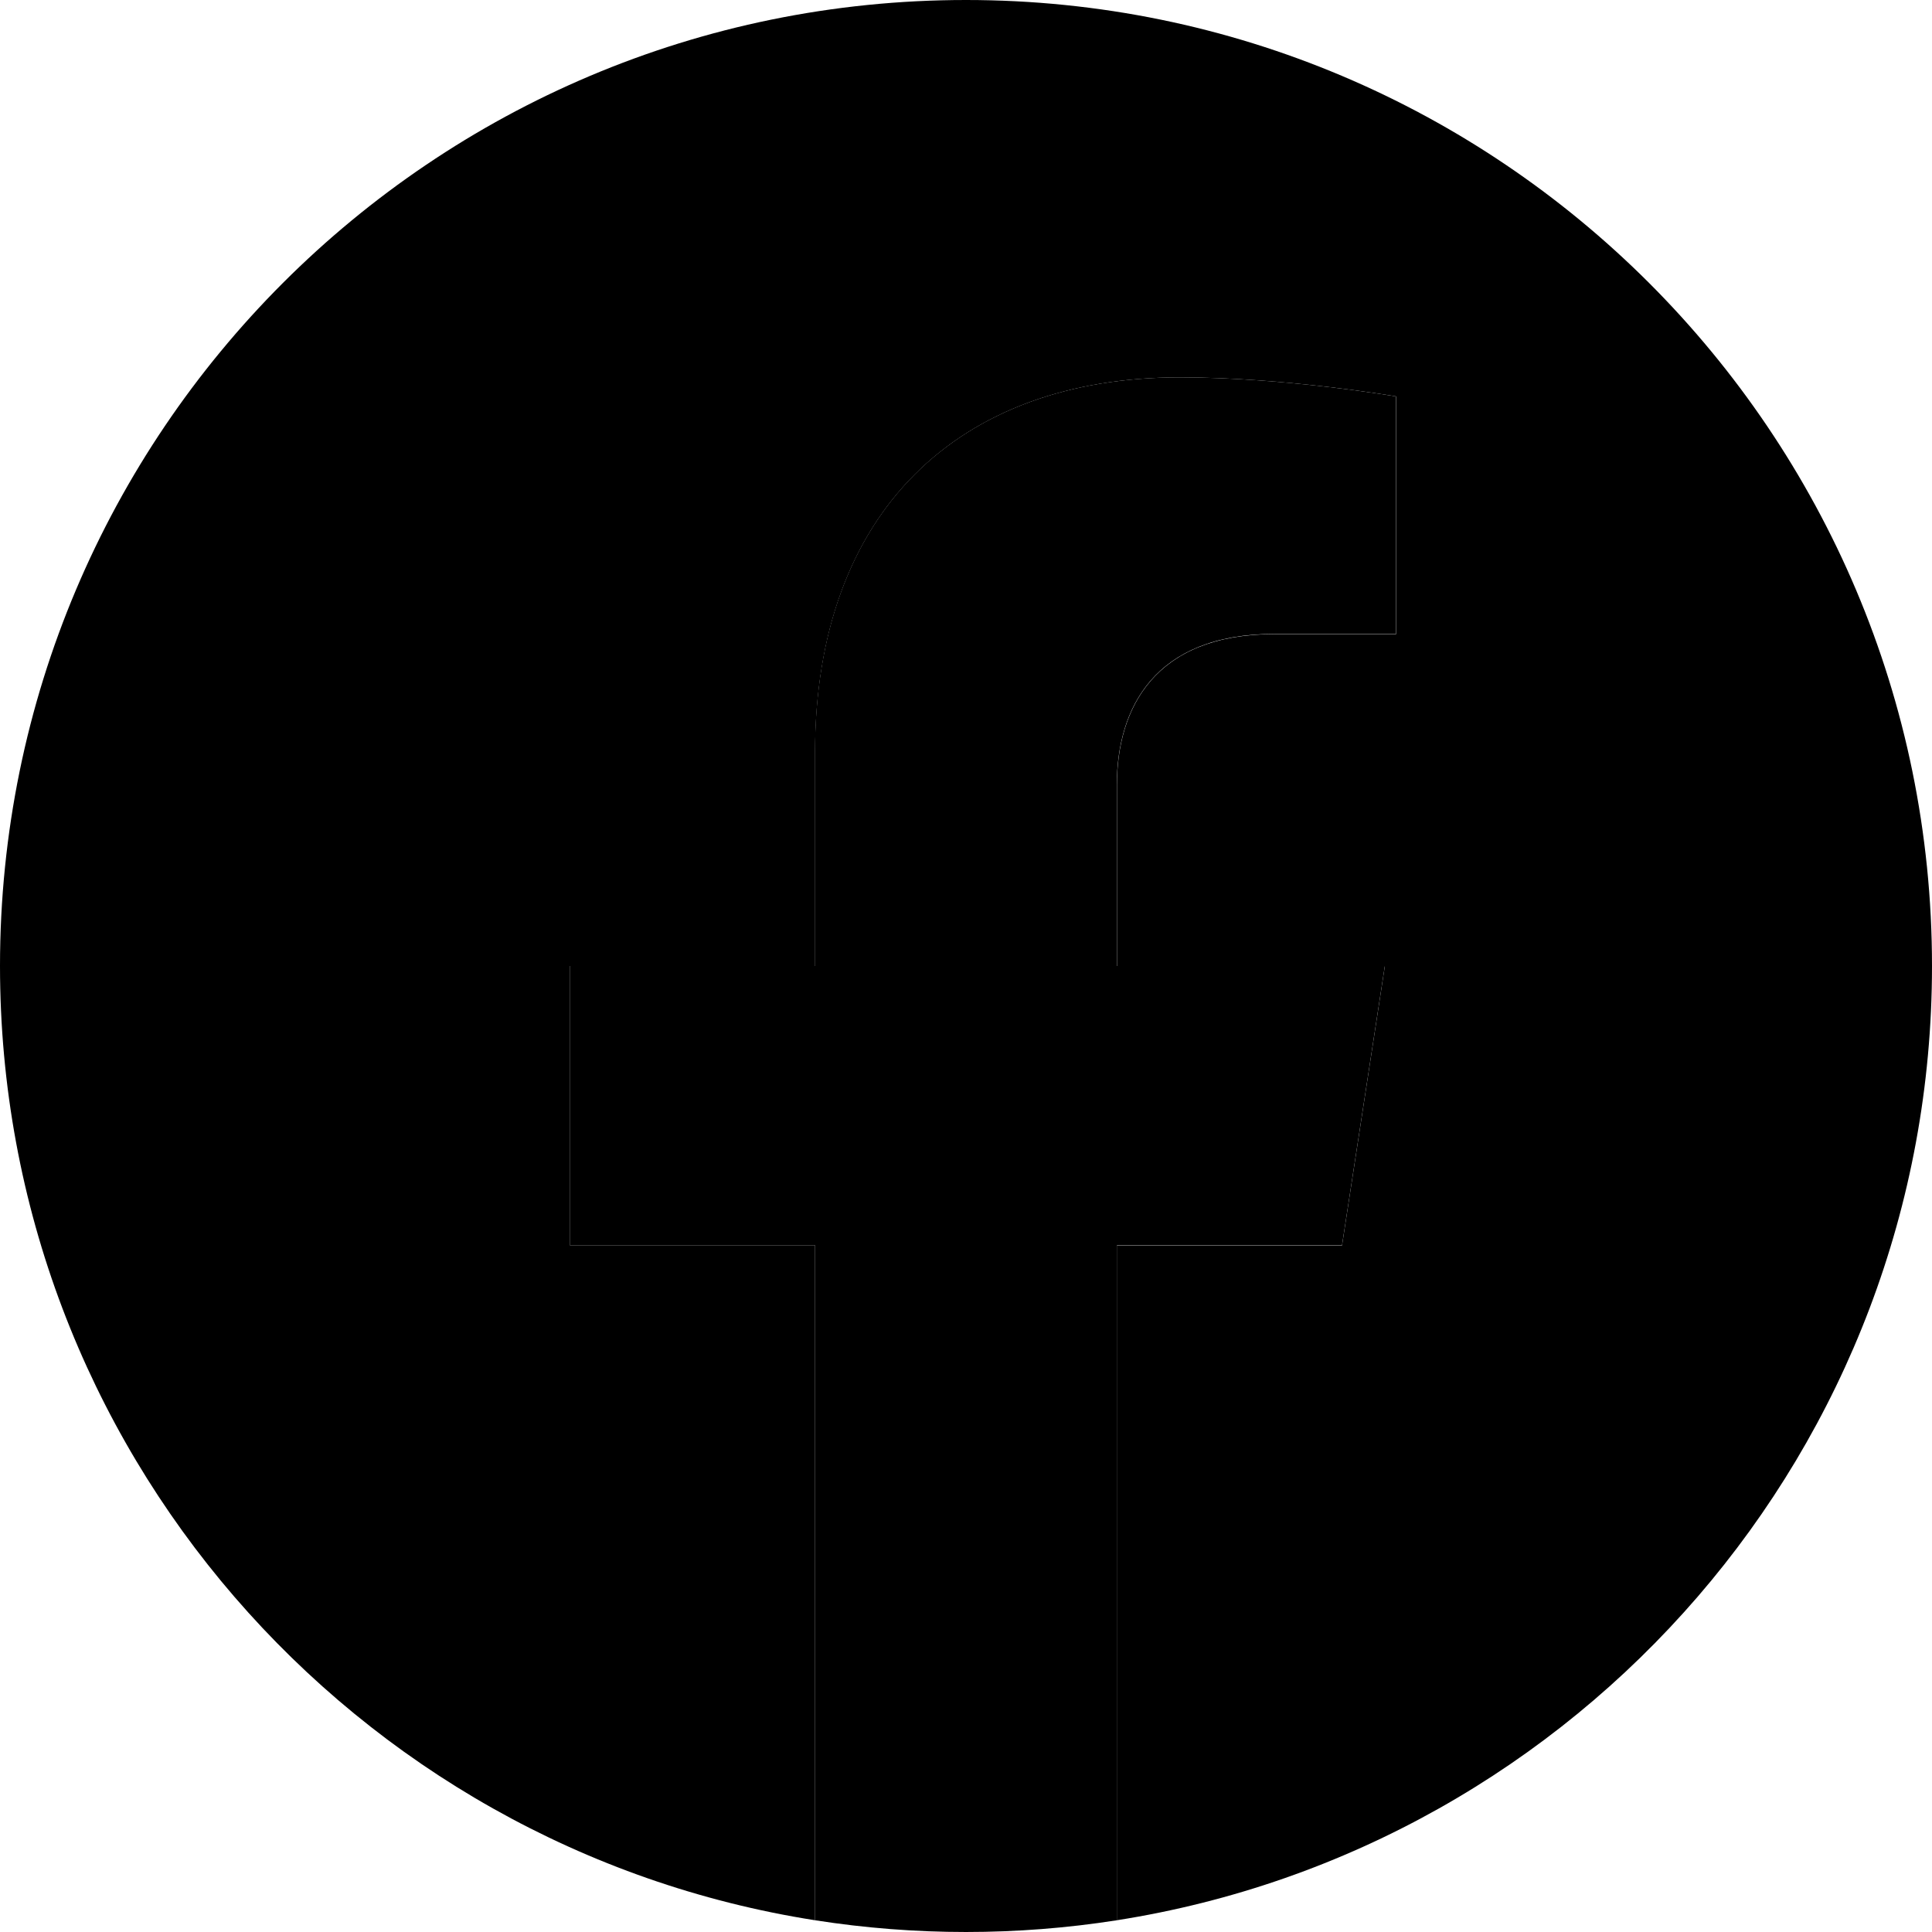
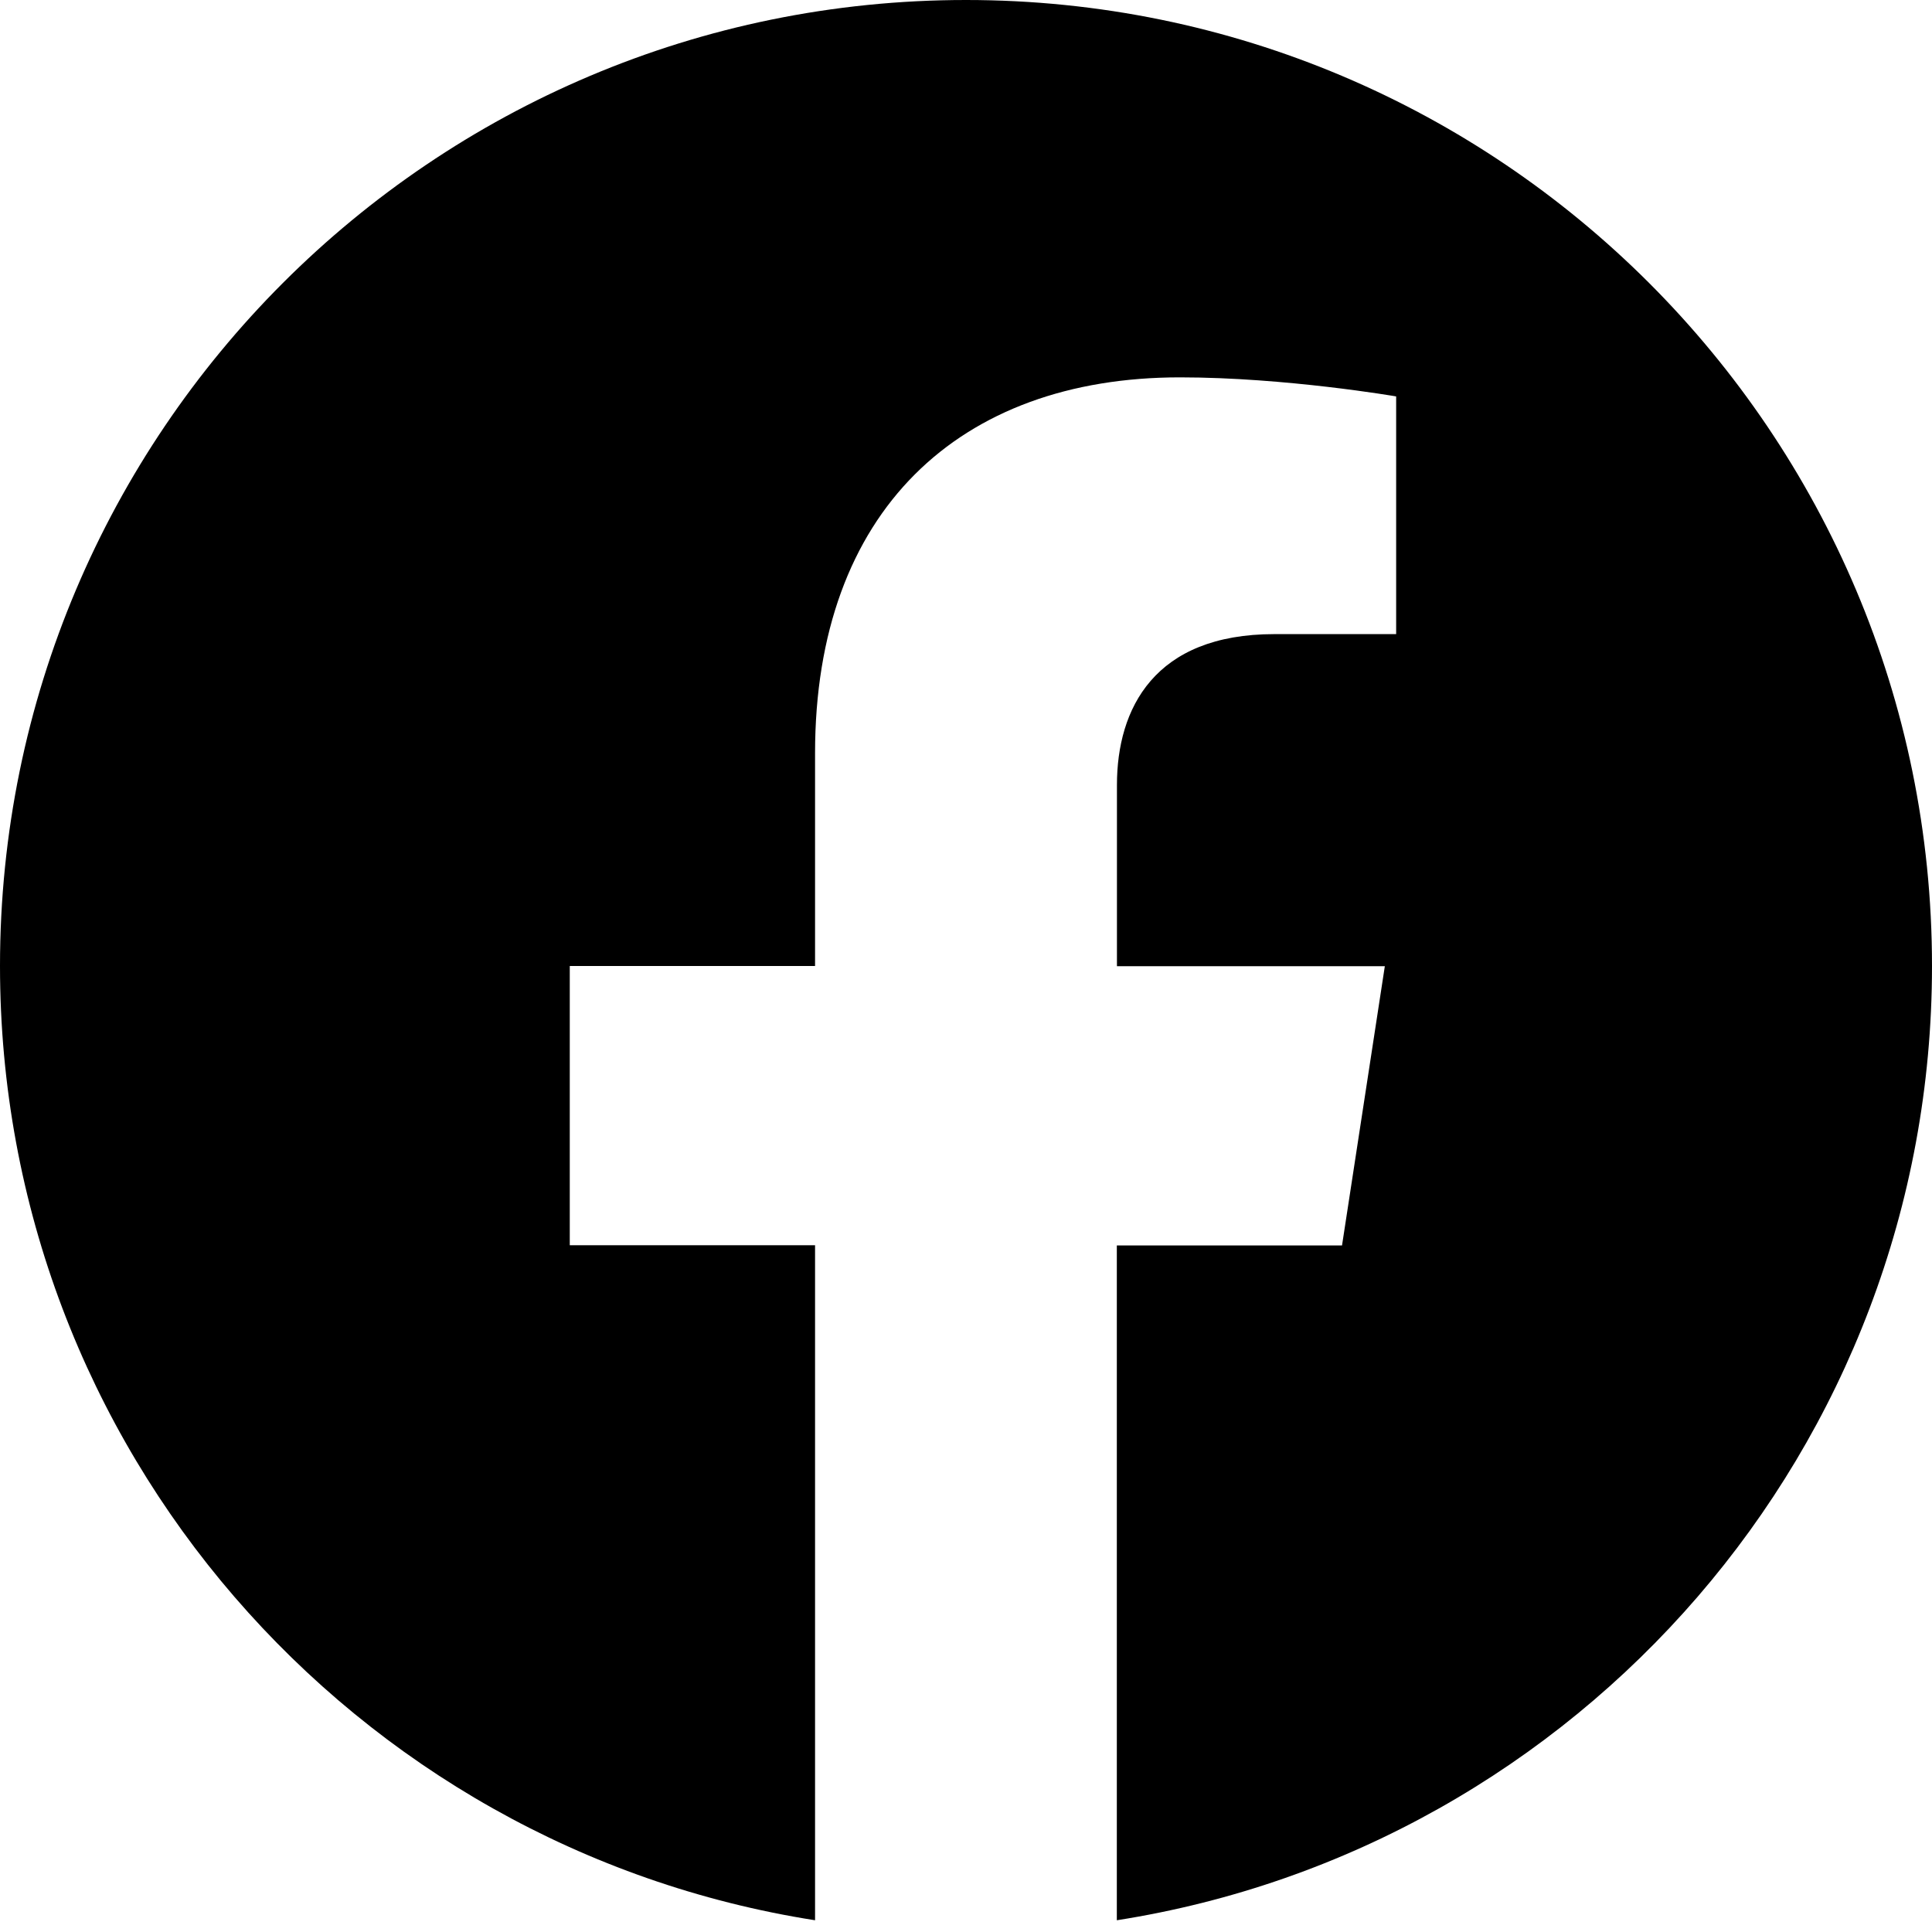
<svg xmlns="http://www.w3.org/2000/svg" id="Layer_1" data-name="Layer 1" width="22" height="22" viewBox="0 0 506.86 506.86">
-   <defs>
-     <style>
-       .cls-1{fill:##C4C4C4;}.cls-2{fill:#000;}
-     </style>
-   </defs>
-   <path class="cls-1" d="M506.86,253.43C506.86,113.46,393.39,0,253.43,0S0,113.46,0,253.43C0,379.92,92.68,484.77,213.83,503.78V326.69H149.48V253.43h64.35V197.6c0-63.52,37.84-98.6,95.72-98.6,27.73,0,56.73,5,56.73,5v62.36H334.33c-31.49,0-41.3,19.54-41.3,39.58v47.54h70.28l-11.23,73.26H293V503.78C414.18,484.77,506.86,379.92,506.86,253.43Z" />
-   <path class="cls-2" d="M352.08,326.69l11.23-73.26H293V205.89c0-20,9.81-39.58,41.3-39.58h31.95V104s-29-5-56.73-5c-57.88,0-95.72,35.08-95.72,98.6v55.83H149.48v73.26h64.35V503.78a256.11,256.11,0,0,0,79.2,0V326.69Z" />
+   <path d="M506.86,253.43C506.86,113.46,393.39,0,253.43,0S0,113.46,0,253.43C0,379.92,92.68,484.77,213.83,503.78V326.69H149.48V253.43h64.35V197.6c0-63.52,37.84-98.6,95.72-98.6,27.73,0,56.73,5,56.73,5v62.36H334.33c-31.49,0-41.3,19.54-41.3,39.58v47.54h70.28l-11.23,73.26H293V503.78C414.18,484.77,506.86,379.92,506.86,253.43Z" />
</svg>
